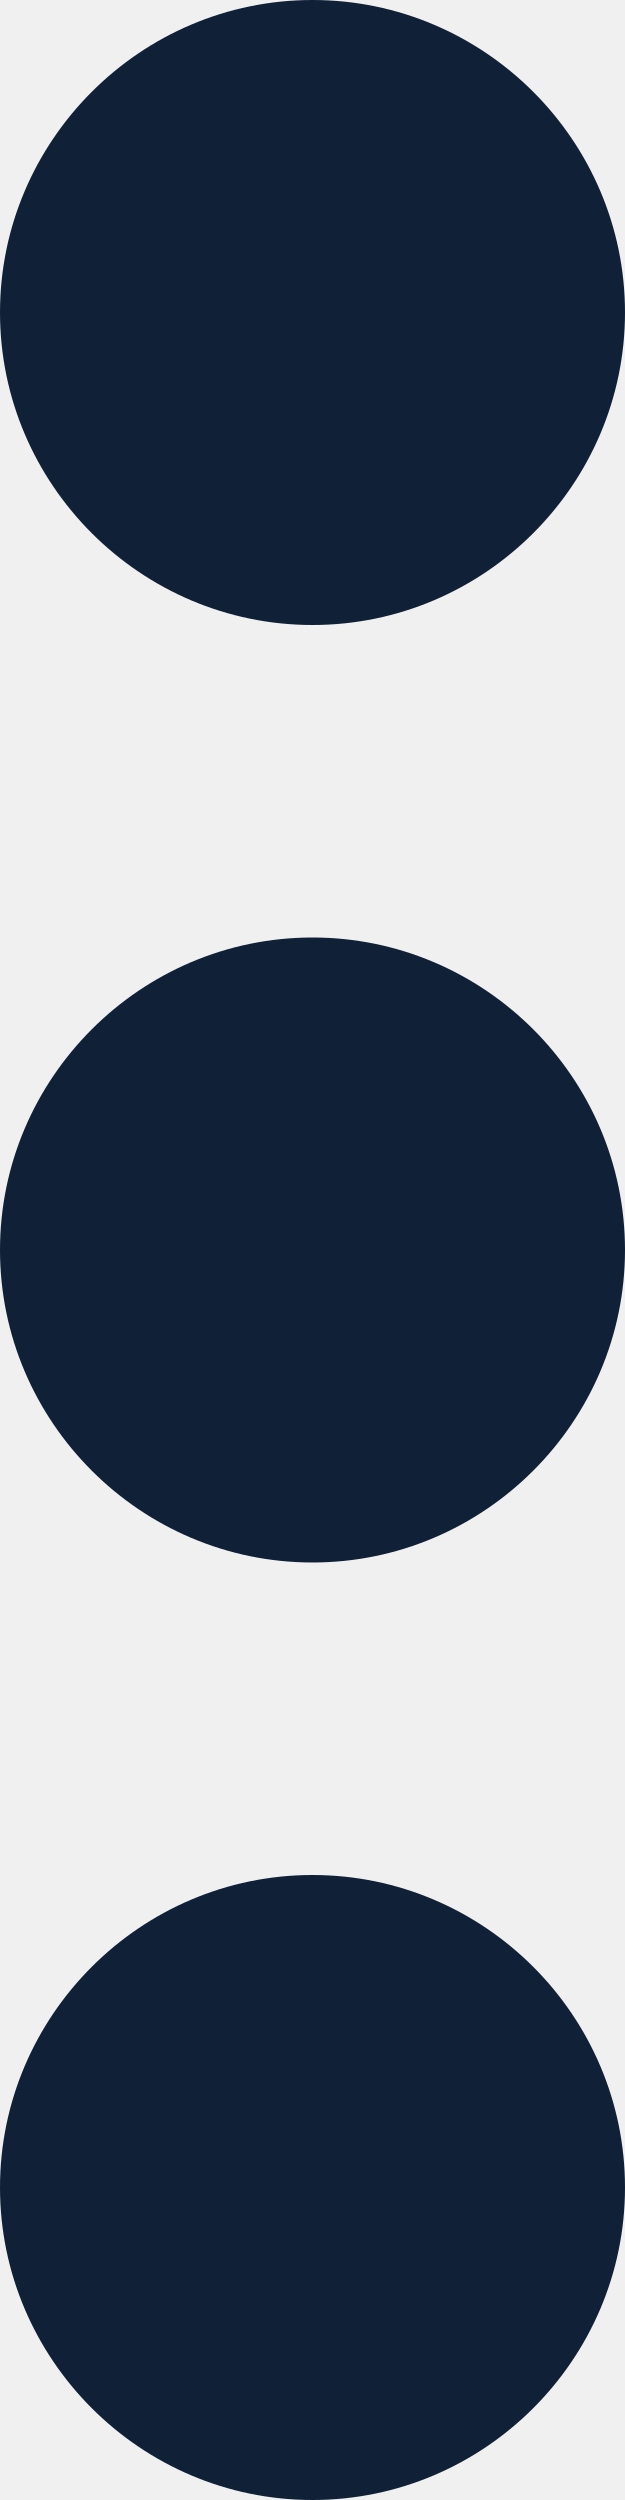
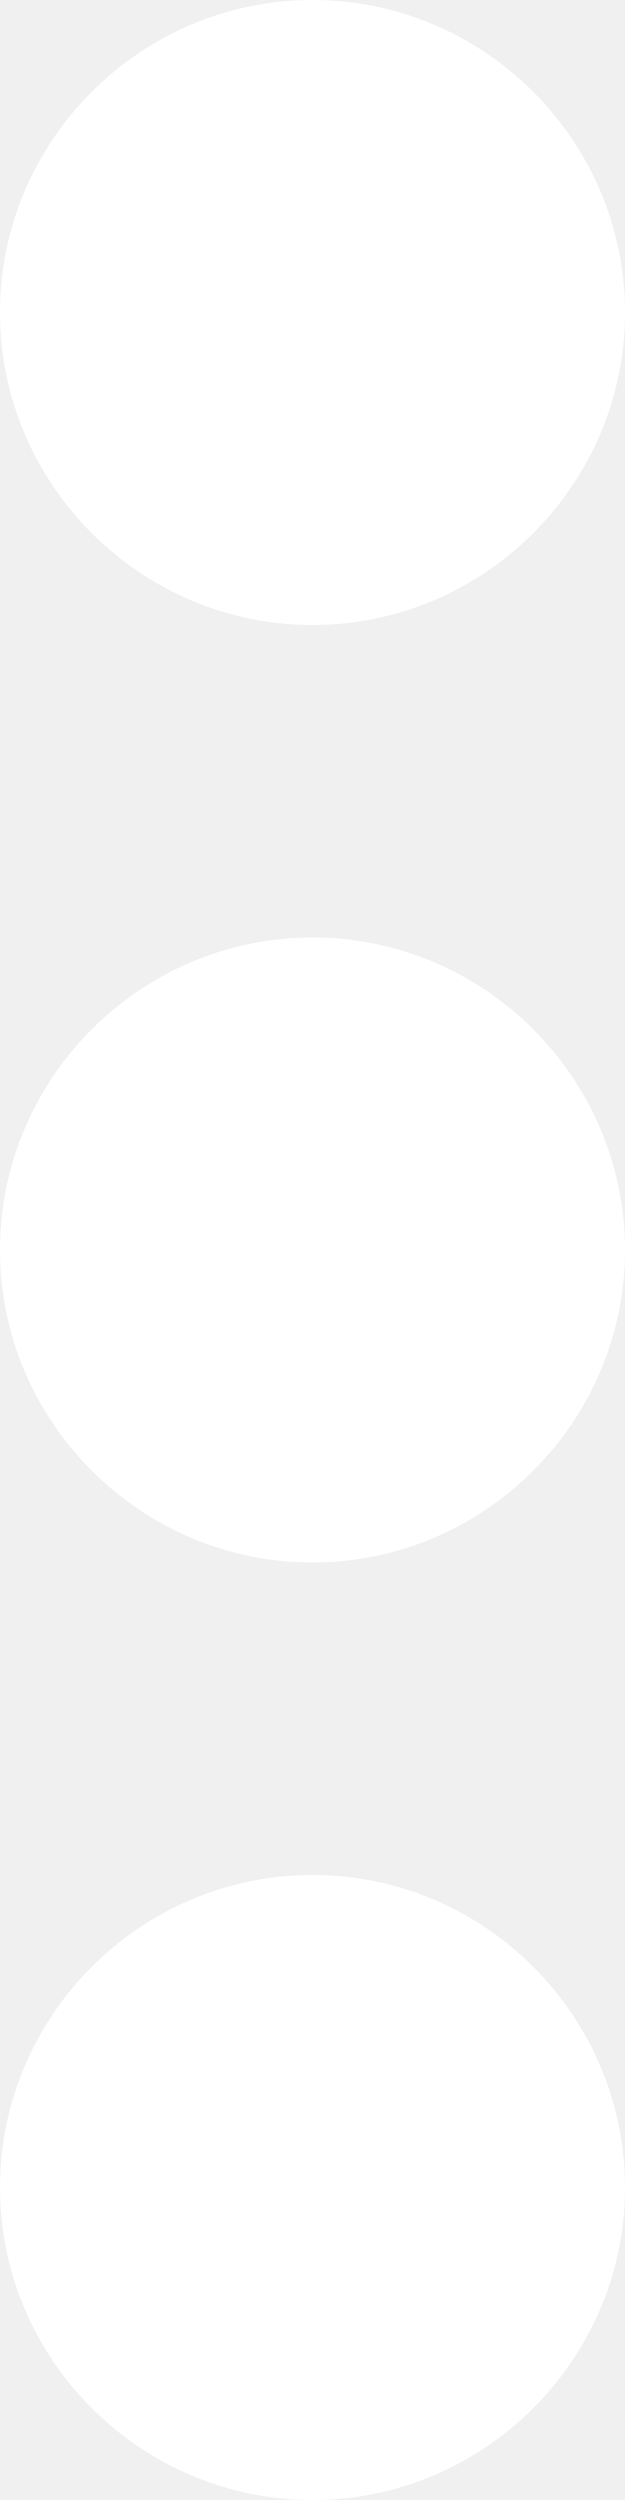
<svg xmlns="http://www.w3.org/2000/svg" width="4" height="16" viewBox="0 0 4 16" fill="none">
-   <path d="M2 4C3.1 4 4 3.1 4 2C4 0.9 3.1 0 2 0C0.9 0 0 0.9 0 2C0 3.1 0.9 4 2 4ZM2 6C0.9 6 0 6.9 0 8C0 9.1 0.9 10 2 10C3.1 10 4 9.1 4 8C4 6.9 3.1 6 2 6ZM2 12C0.9 12 0 12.9 0 14C0 15.1 0.9 16 2 16C3.1 16 4 15.1 4 14C4 12.9 3.1 12 2 12Z" fill="#0F2037" />
+   <path d="M2 4C3.1 4 4 3.1 4 2C4 0.9 3.1 0 2 0C0.9 0 0 0.9 0 2C0 3.1 0.9 4 2 4ZM2 6C0.9 6 0 6.9 0 8C0 9.1 0.9 10 2 10C3.1 10 4 9.1 4 8C4 6.9 3.1 6 2 6ZM2 12C0.9 12 0 12.9 0 14C0 15.1 0.9 16 2 16C3.1 16 4 15.1 4 14C4 12.9 3.1 12 2 12Z" fill="white" />
</svg>
